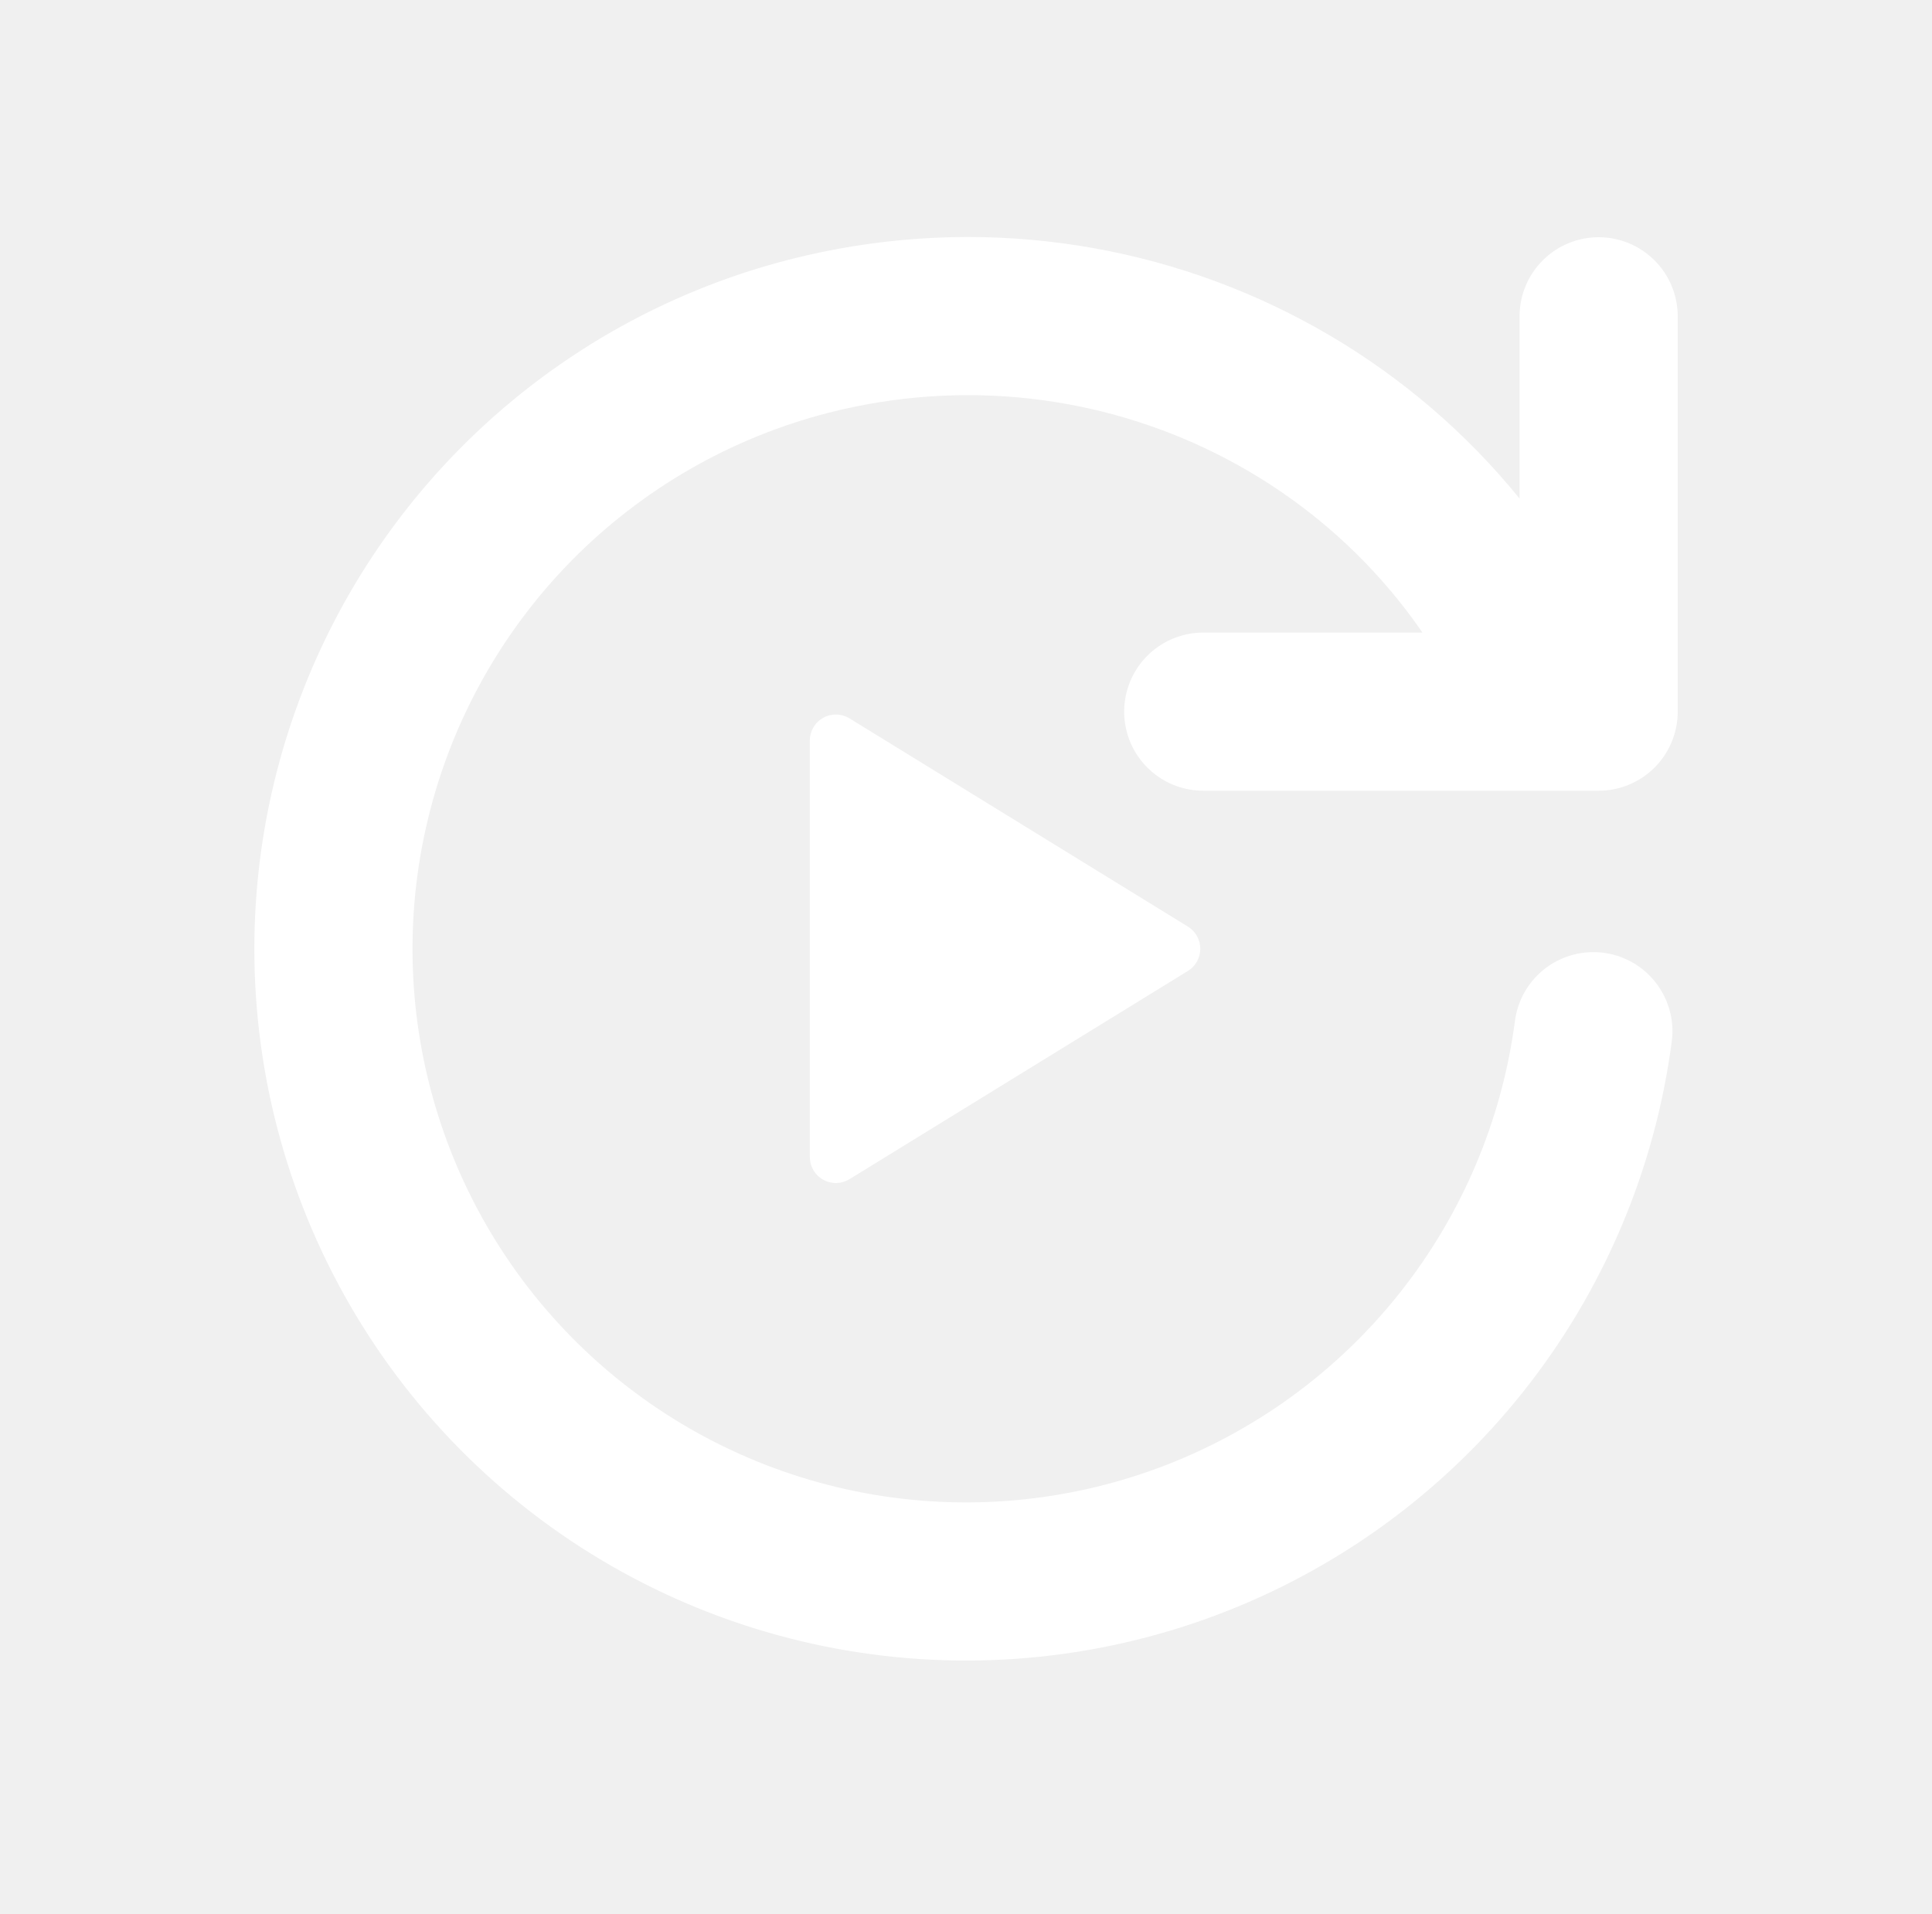
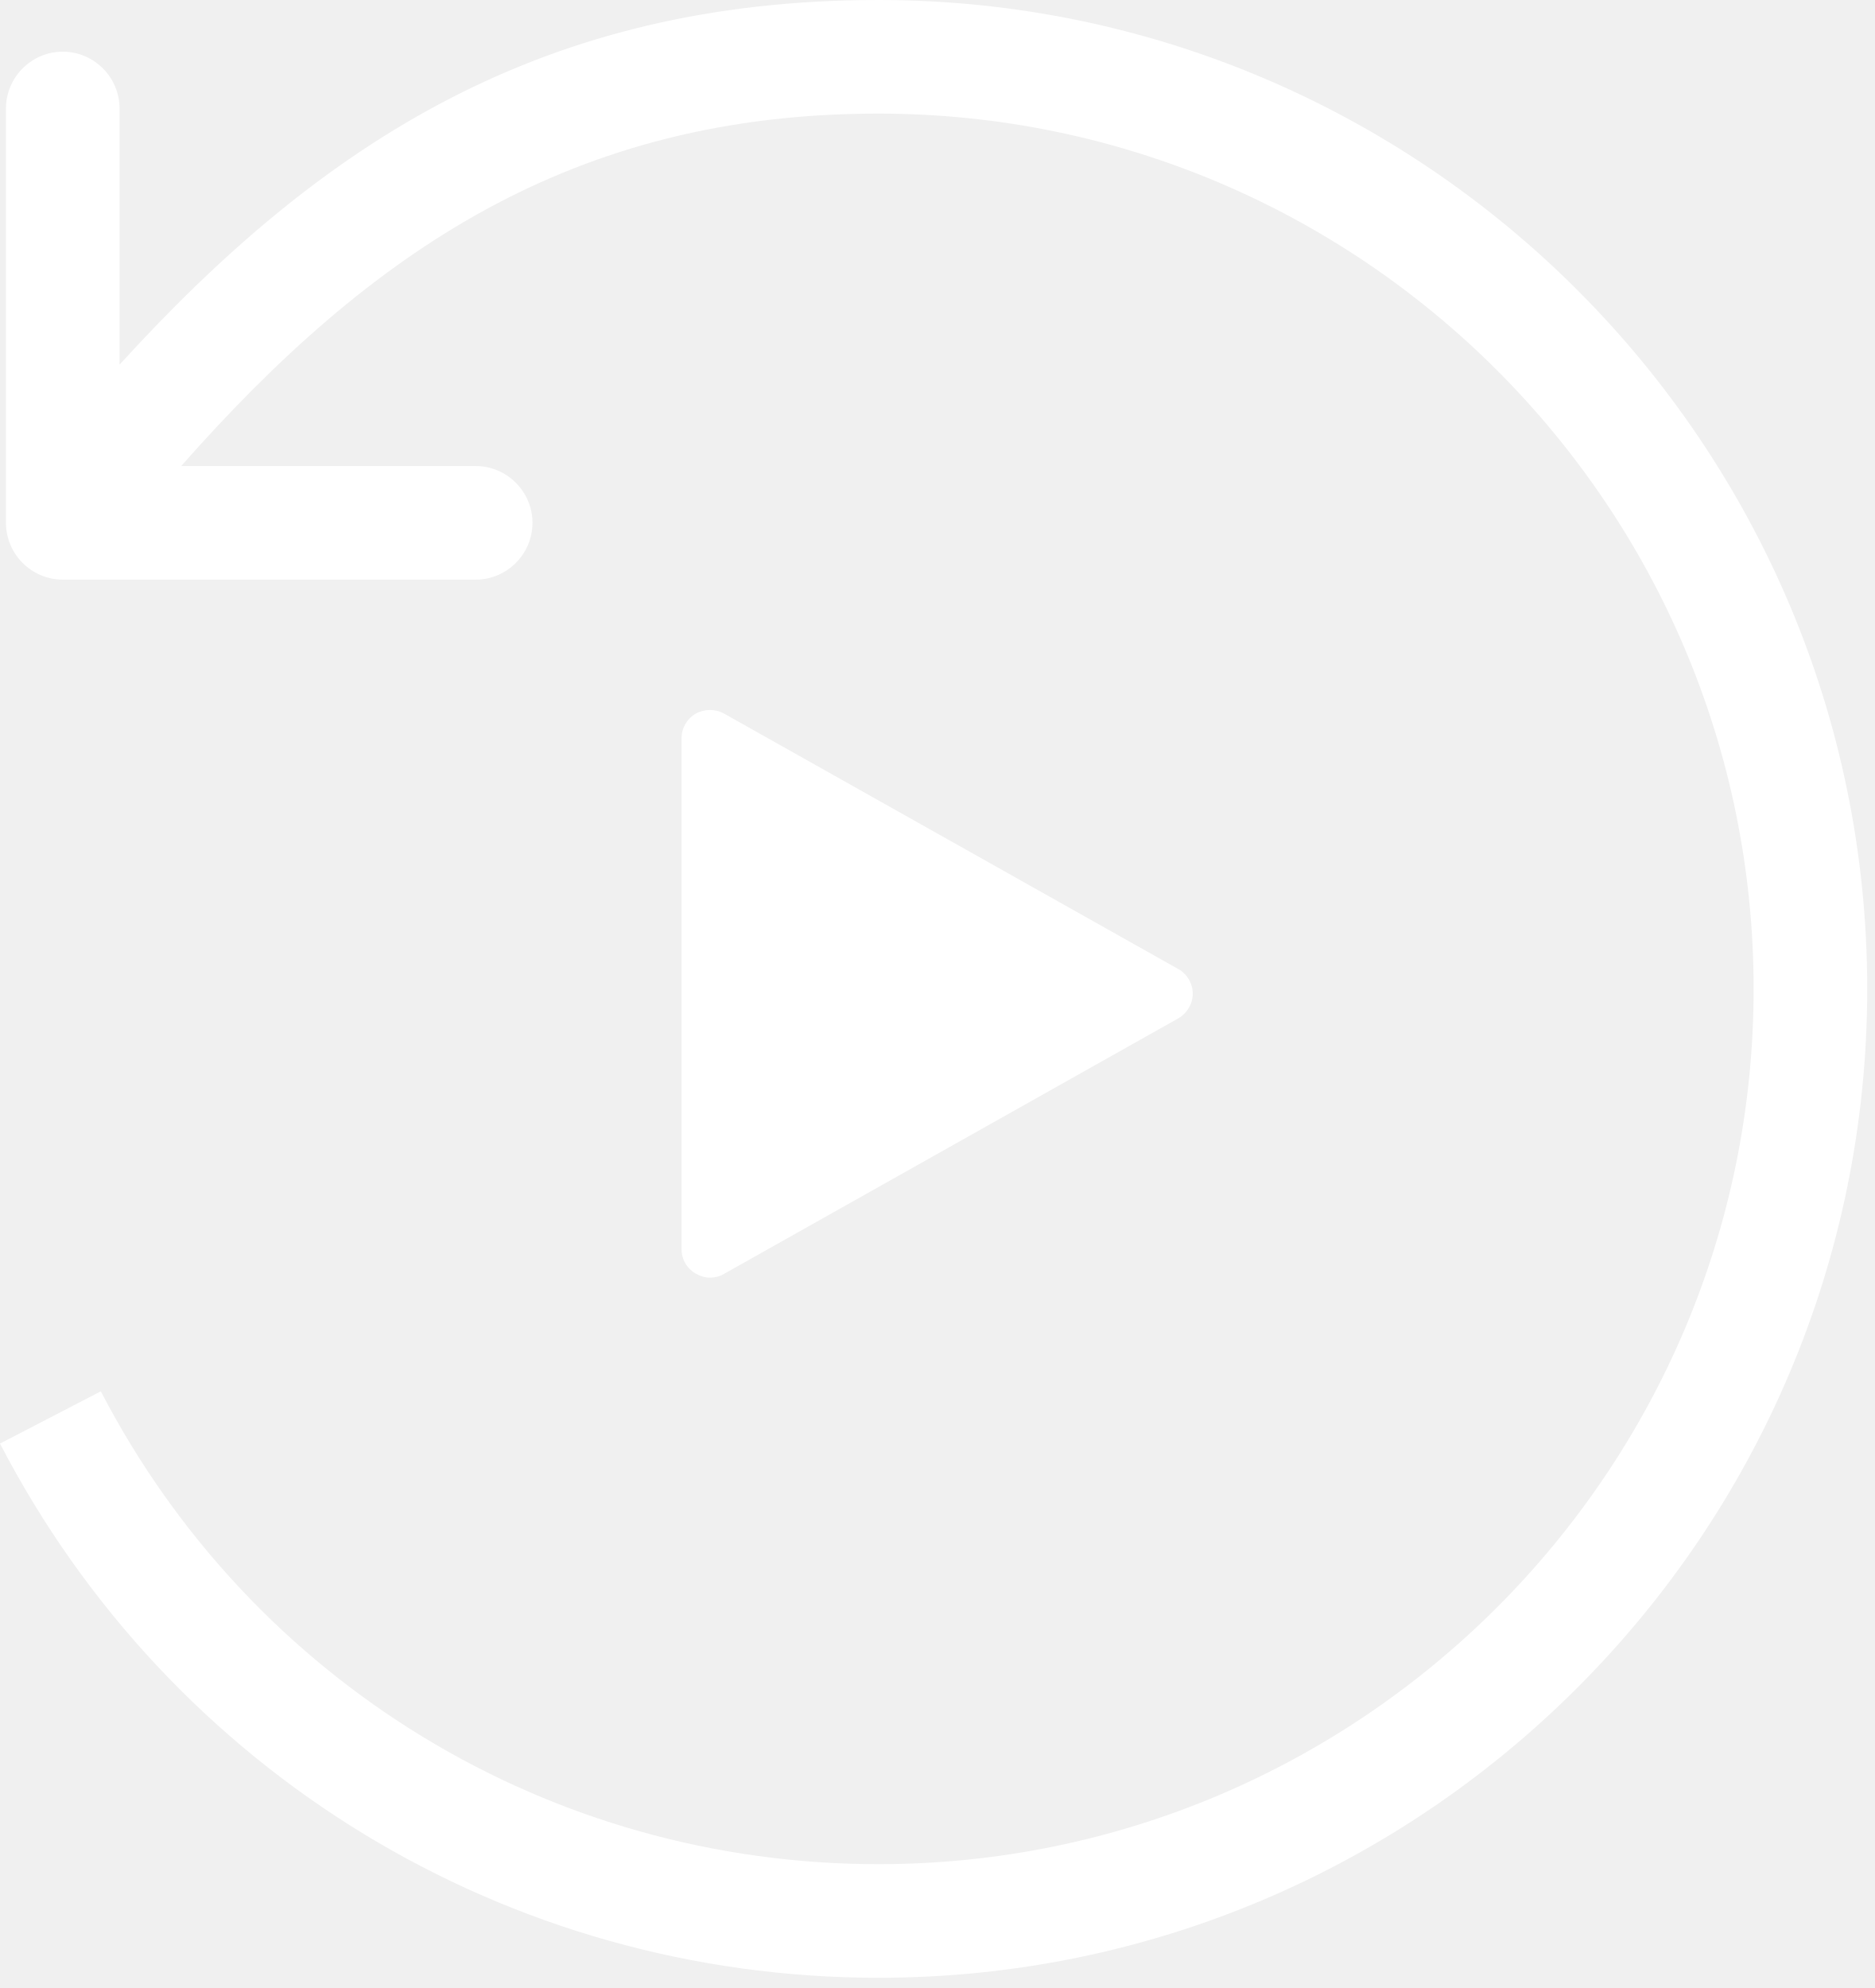
- <svg xmlns="http://www.w3.org/2000/svg" width="108" height="107" viewBox="0 0 108 107" fill="none">
-   <path d="M89.069 57.65C88.234 64.015 85.682 70.033 81.687 75.059C77.692 80.084 72.404 83.927 66.391 86.176C60.377 88.425 53.865 88.994 47.553 87.823C41.241 86.652 35.366 83.785 30.559 79.529C25.753 75.273 22.195 69.788 20.269 63.664C18.342 57.54 18.119 51.007 19.623 44.766C21.127 38.525 24.302 32.81 28.806 28.236C33.311 23.662 38.976 20.4 45.194 18.801C62.43 14.38 80.272 23.252 86.858 39.786M89.365 17.683V39.786H67.262" stroke="white" stroke-width="8.841" stroke-linecap="round" stroke-linejoin="round" />
-   <path d="M45.269 41.402V64.684C45.269 64.943 45.338 65.198 45.469 65.421C45.6 65.644 45.788 65.829 46.014 65.955C46.24 66.081 46.496 66.145 46.755 66.14C47.014 66.134 47.266 66.06 47.487 65.924L66.404 54.283C66.616 54.153 66.791 53.97 66.912 53.753C67.033 53.536 67.097 53.292 67.097 53.043C67.097 52.794 67.033 52.55 66.912 52.333C66.791 52.116 66.616 51.934 66.404 51.803L47.487 40.162C47.266 40.026 47.014 39.952 46.755 39.947C46.496 39.941 46.24 40.005 46.014 40.131C45.788 40.258 45.6 40.442 45.469 40.665C45.338 40.889 45.269 41.143 45.269 41.402Z" fill="white" />
+ <svg xmlns="http://www.w3.org/2000/svg" width="66" height="70" viewBox="0 0 66 70" fill="none">
+   <path d="M30.93 0C19.14 0 11.36 4.99 4.21 12.84V3.82C4.21 2.72 3.31 1.82 2.21 1.82C1.11 1.82 0.21 2.72 0.21 3.82V18.41C0.21 19.51 1.11 20.41 2.21 20.41H16.75C17.85 20.41 18.75 19.51 18.75 18.41C18.75 17.31 17.85 16.41 16.75 16.41H6.38C13.05 8.85 20.17 4 30.93 4C47.93 4 61.75 17.83 61.75 34.82C61.75 51.81 47.92 65.64 30.93 65.64C19.37 65.64 8.88 59.26 3.55 48.99L0 50.83C6.02 62.43 17.87 69.64 30.93 69.64C50.13 69.64 65.75 54.02 65.75 34.82C65.75 15.62 50.13 0 30.93 0Z" fill="white" />
+   <path d="M41.5 34.127L25.5 25.128C25.19 24.957 24.81 24.957 24.5 25.128C24.19 25.308 24 25.637 24 25.988V43.987C24 44.347 24.19 44.667 24.5 44.847C24.66 44.938 24.83 44.987 25 44.987C25.17 44.987 25.34 44.947 25.49 44.858L41.49 35.858C41.8 35.678 42 35.347 42 34.987C42 34.627 41.8 34.297 41.49 34.117L41.5 34.127Z" fill="white" />
</svg>
